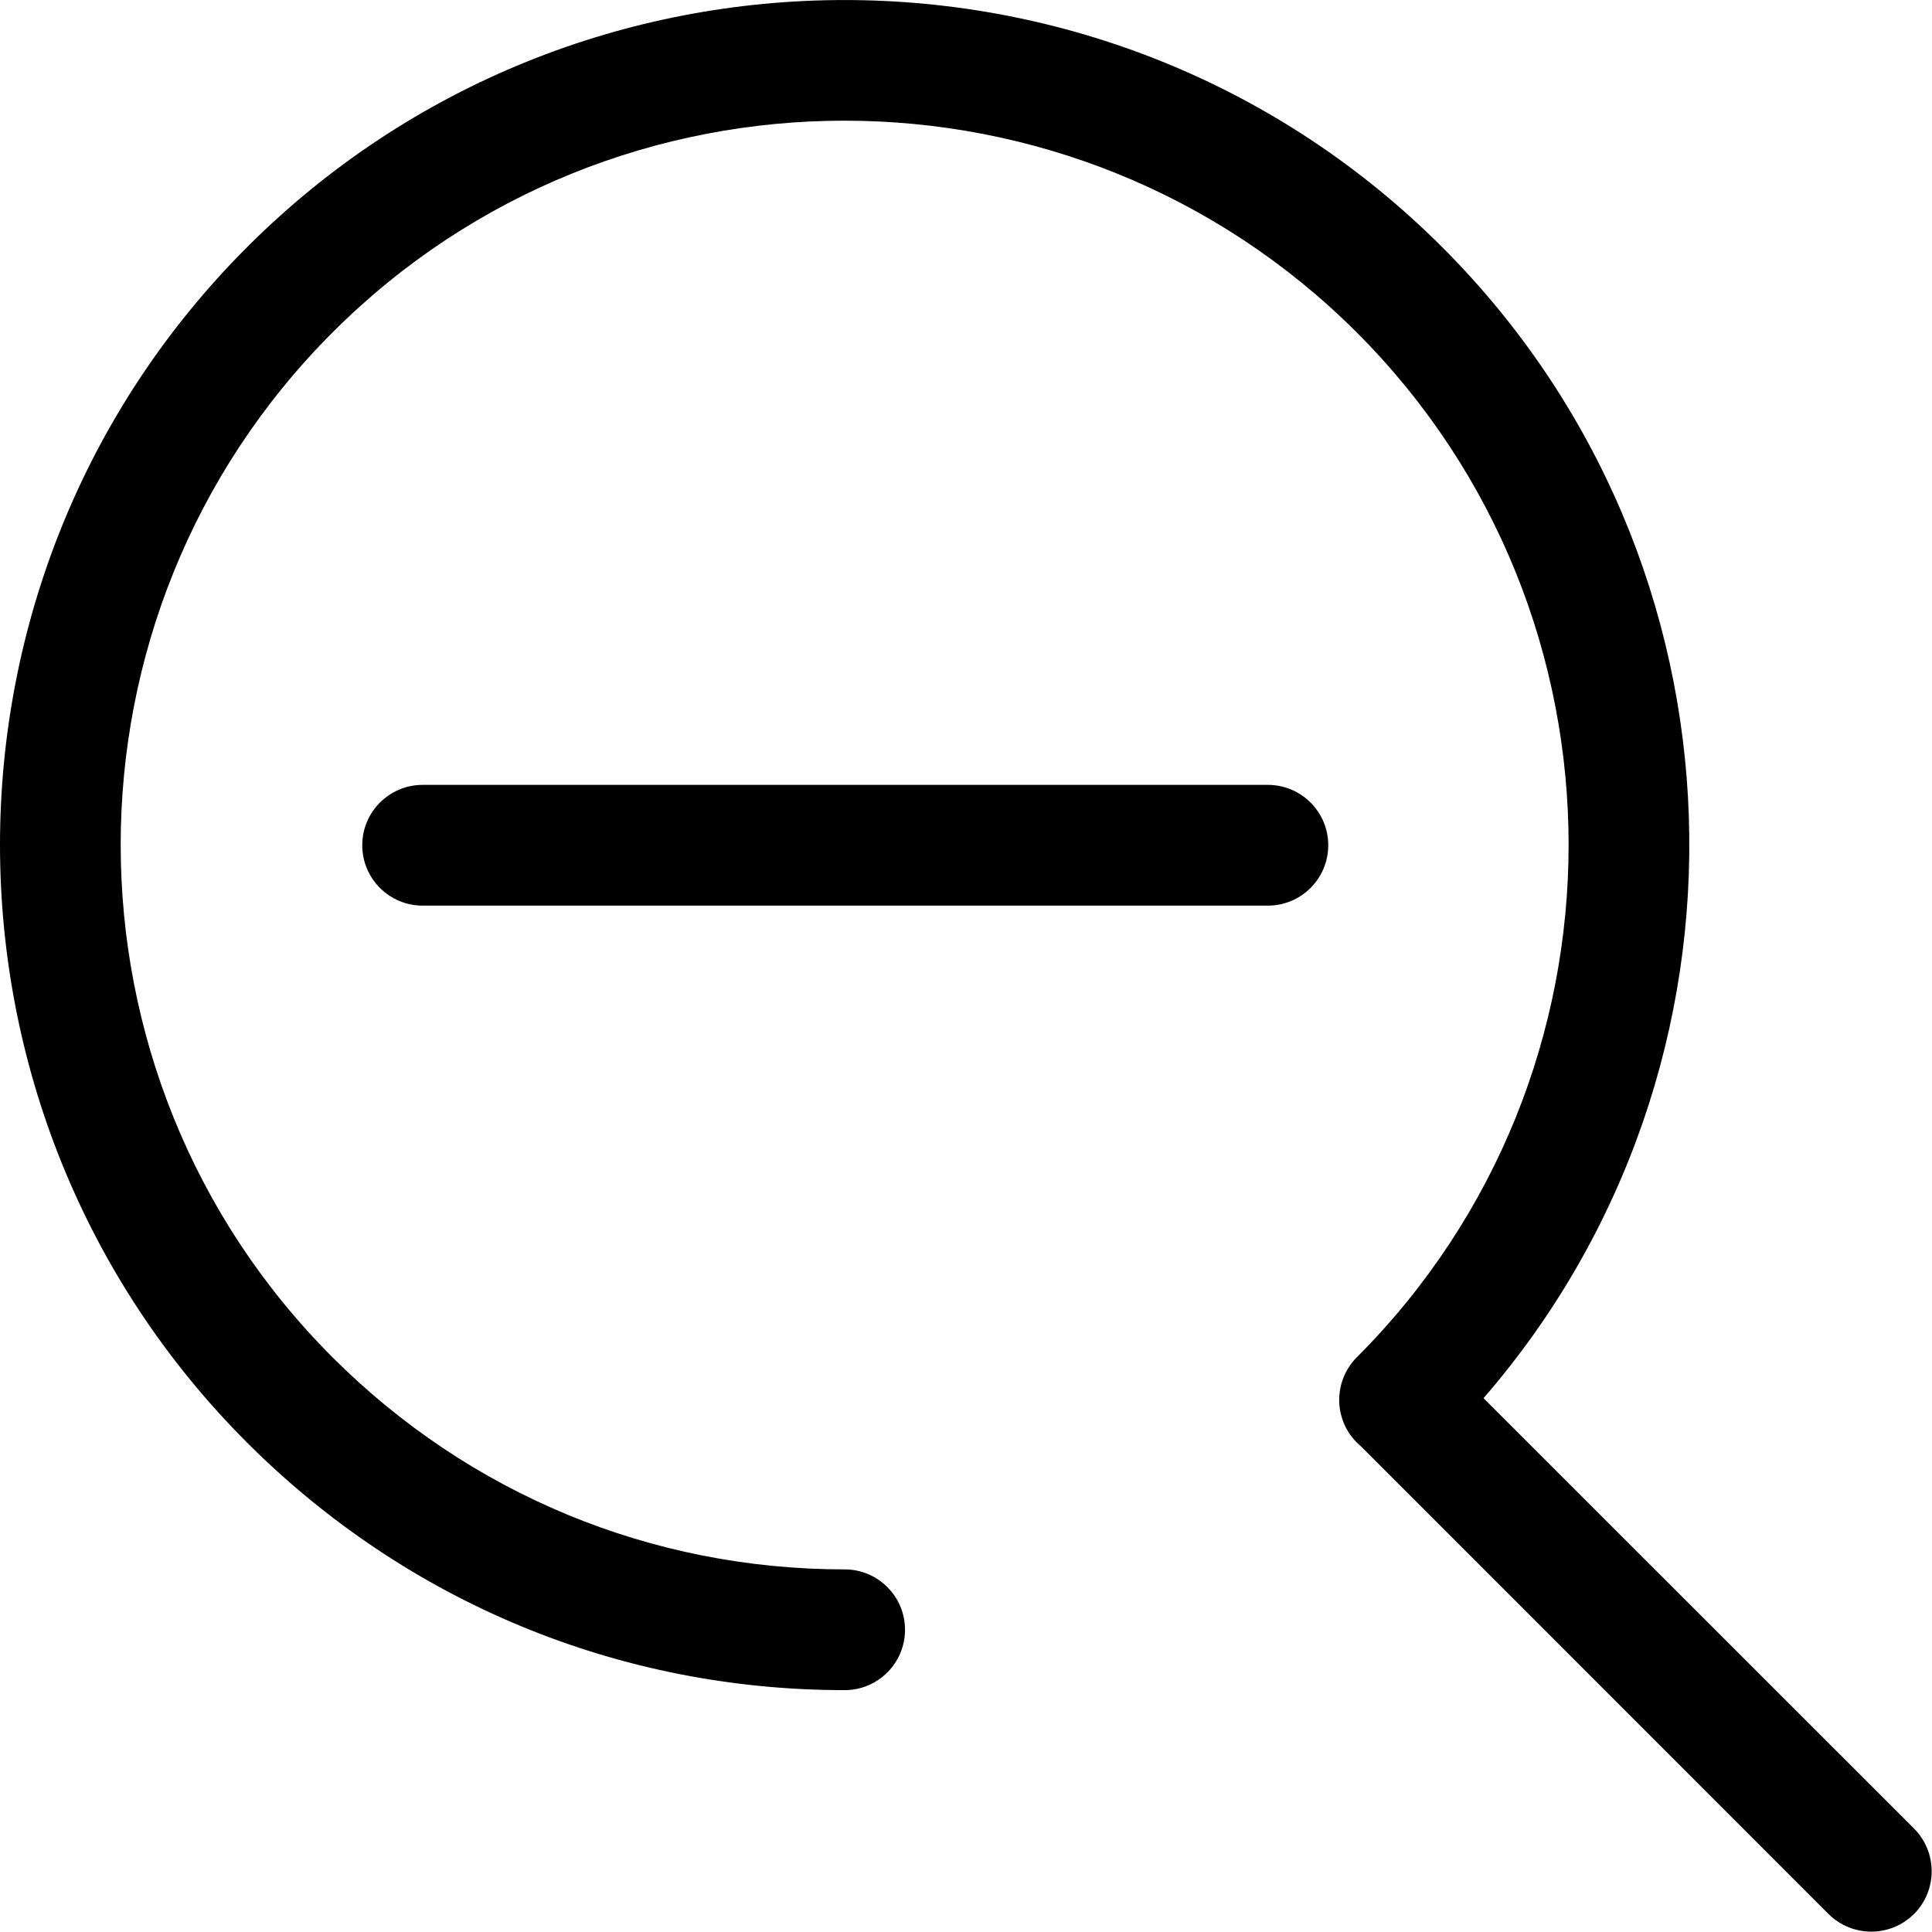
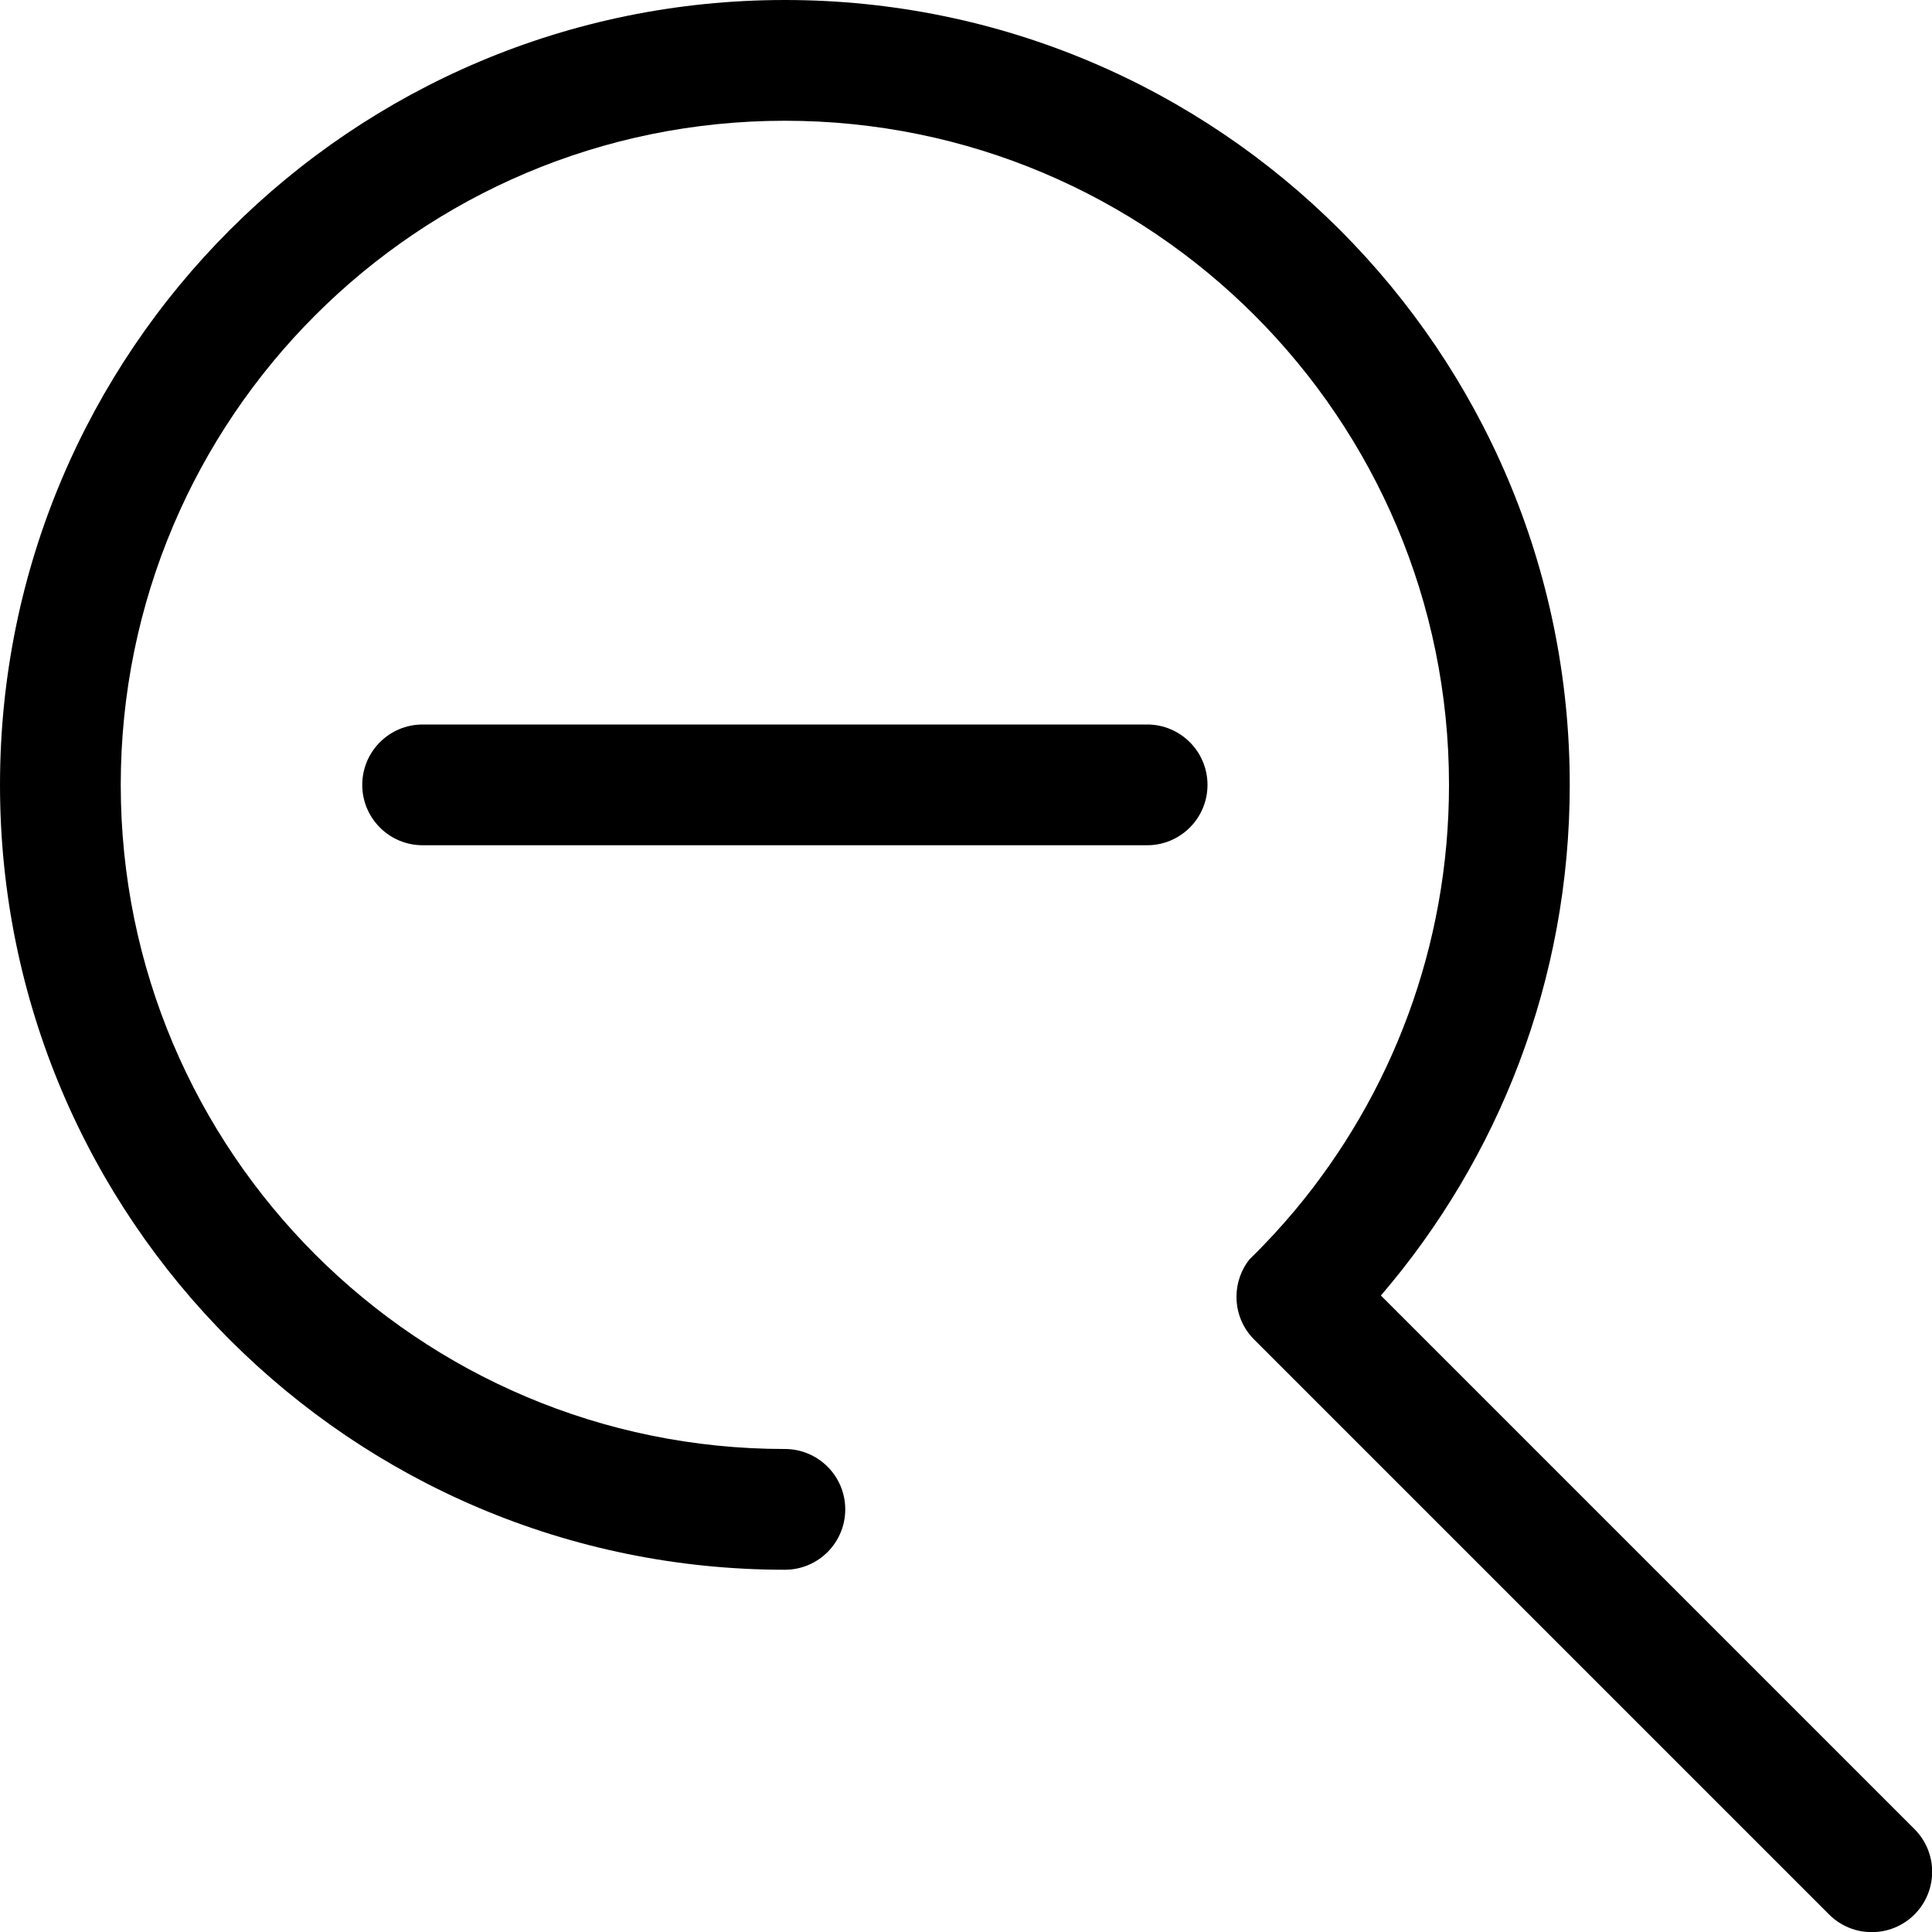
<svg xmlns="http://www.w3.org/2000/svg" width="16" height="16" viewBox="0 0 16 16">
-   <path d="M11.271,11.978 C11.259,11.968 11.248,11.958 11.237,11.947 C11.042,11.752 11.042,11.435 11.237,11.24 C13.575,8.9 13.575,5.094 11.237,2.754 C8.896,0.415 5.09,0.414 2.753,2.754 C0.415,5.094 0.415,8.9 2.753,11.24 C3.887,12.373 5.392,12.997 6.995,12.997 C7.271,12.997 7.495,13.221 7.495,13.497 C7.495,13.773 7.271,13.997 6.995,13.997 C5.126,13.997 3.369,13.269 2.046,11.947 C-0.682,9.218 -0.682,4.776 2.046,2.047 C4.774,-0.682 9.214,-0.682 11.944,2.047 C14.553,4.656 14.667,8.832 12.286,11.579 L15.851,15.143 C16.046,15.339 16.046,15.655 15.851,15.851 C15.753,15.948 15.625,15.997 15.497,15.997 C15.369,15.997 15.241,15.948 15.143,15.851 L11.271,11.978 L11.271,11.978 Z M10.5,6.5 C10.776,6.5 11,6.724 11,7 C11,7.276 10.776,7.5 10.5,7.5 L3.5,7.5 C3.224,7.5 3,7.276 3,7 C3,6.724 3.224,6.5 3.5,6.5 L10.5,6.5 Z" />
+   <path d="M9.5,6 C9.776,6 10,6.224 10,6.5 C10,6.776 9.776,7 9.5,7 L3.5,7 C3.224,7 3,6.776 3,6.5 C3,6.224 3.224,6 3.5,6 L9.5,6 Z M10.24,10.74 C10.24,10.623 10.28,10.515 10.347,10.43 C10.481,10.3 10.607,10.163 10.727,10.02 C11.522,9.066 12,7.839 12,6.5 C12,3.462 9.538,1 6.5,1 C3.462,1 1,3.462 1,6.5 C1,9.538 3.462,12 6.5,12 C6.776,12 7,12.224 7,12.5 C7,12.776 6.776,13 6.5,13 C2.91,13 1.77635684e-15,10.09 1.77635684e-15,6.5 C1.77635684e-15,2.91 2.91,3.37507799e-14 6.5,3.37507799e-14 C10.09,3.37507799e-14 13,2.91 13,6.5 C13,8.115 12.411,9.592 11.436,10.729 L15.855,15.148 C16.05,15.343 16.05,15.659 15.855,15.855 C15.659,16.05 15.343,16.05 15.148,15.855 L10.38,11.087 C10.293,10.997 10.24,10.875 10.24,10.74 Z" />
</svg>
